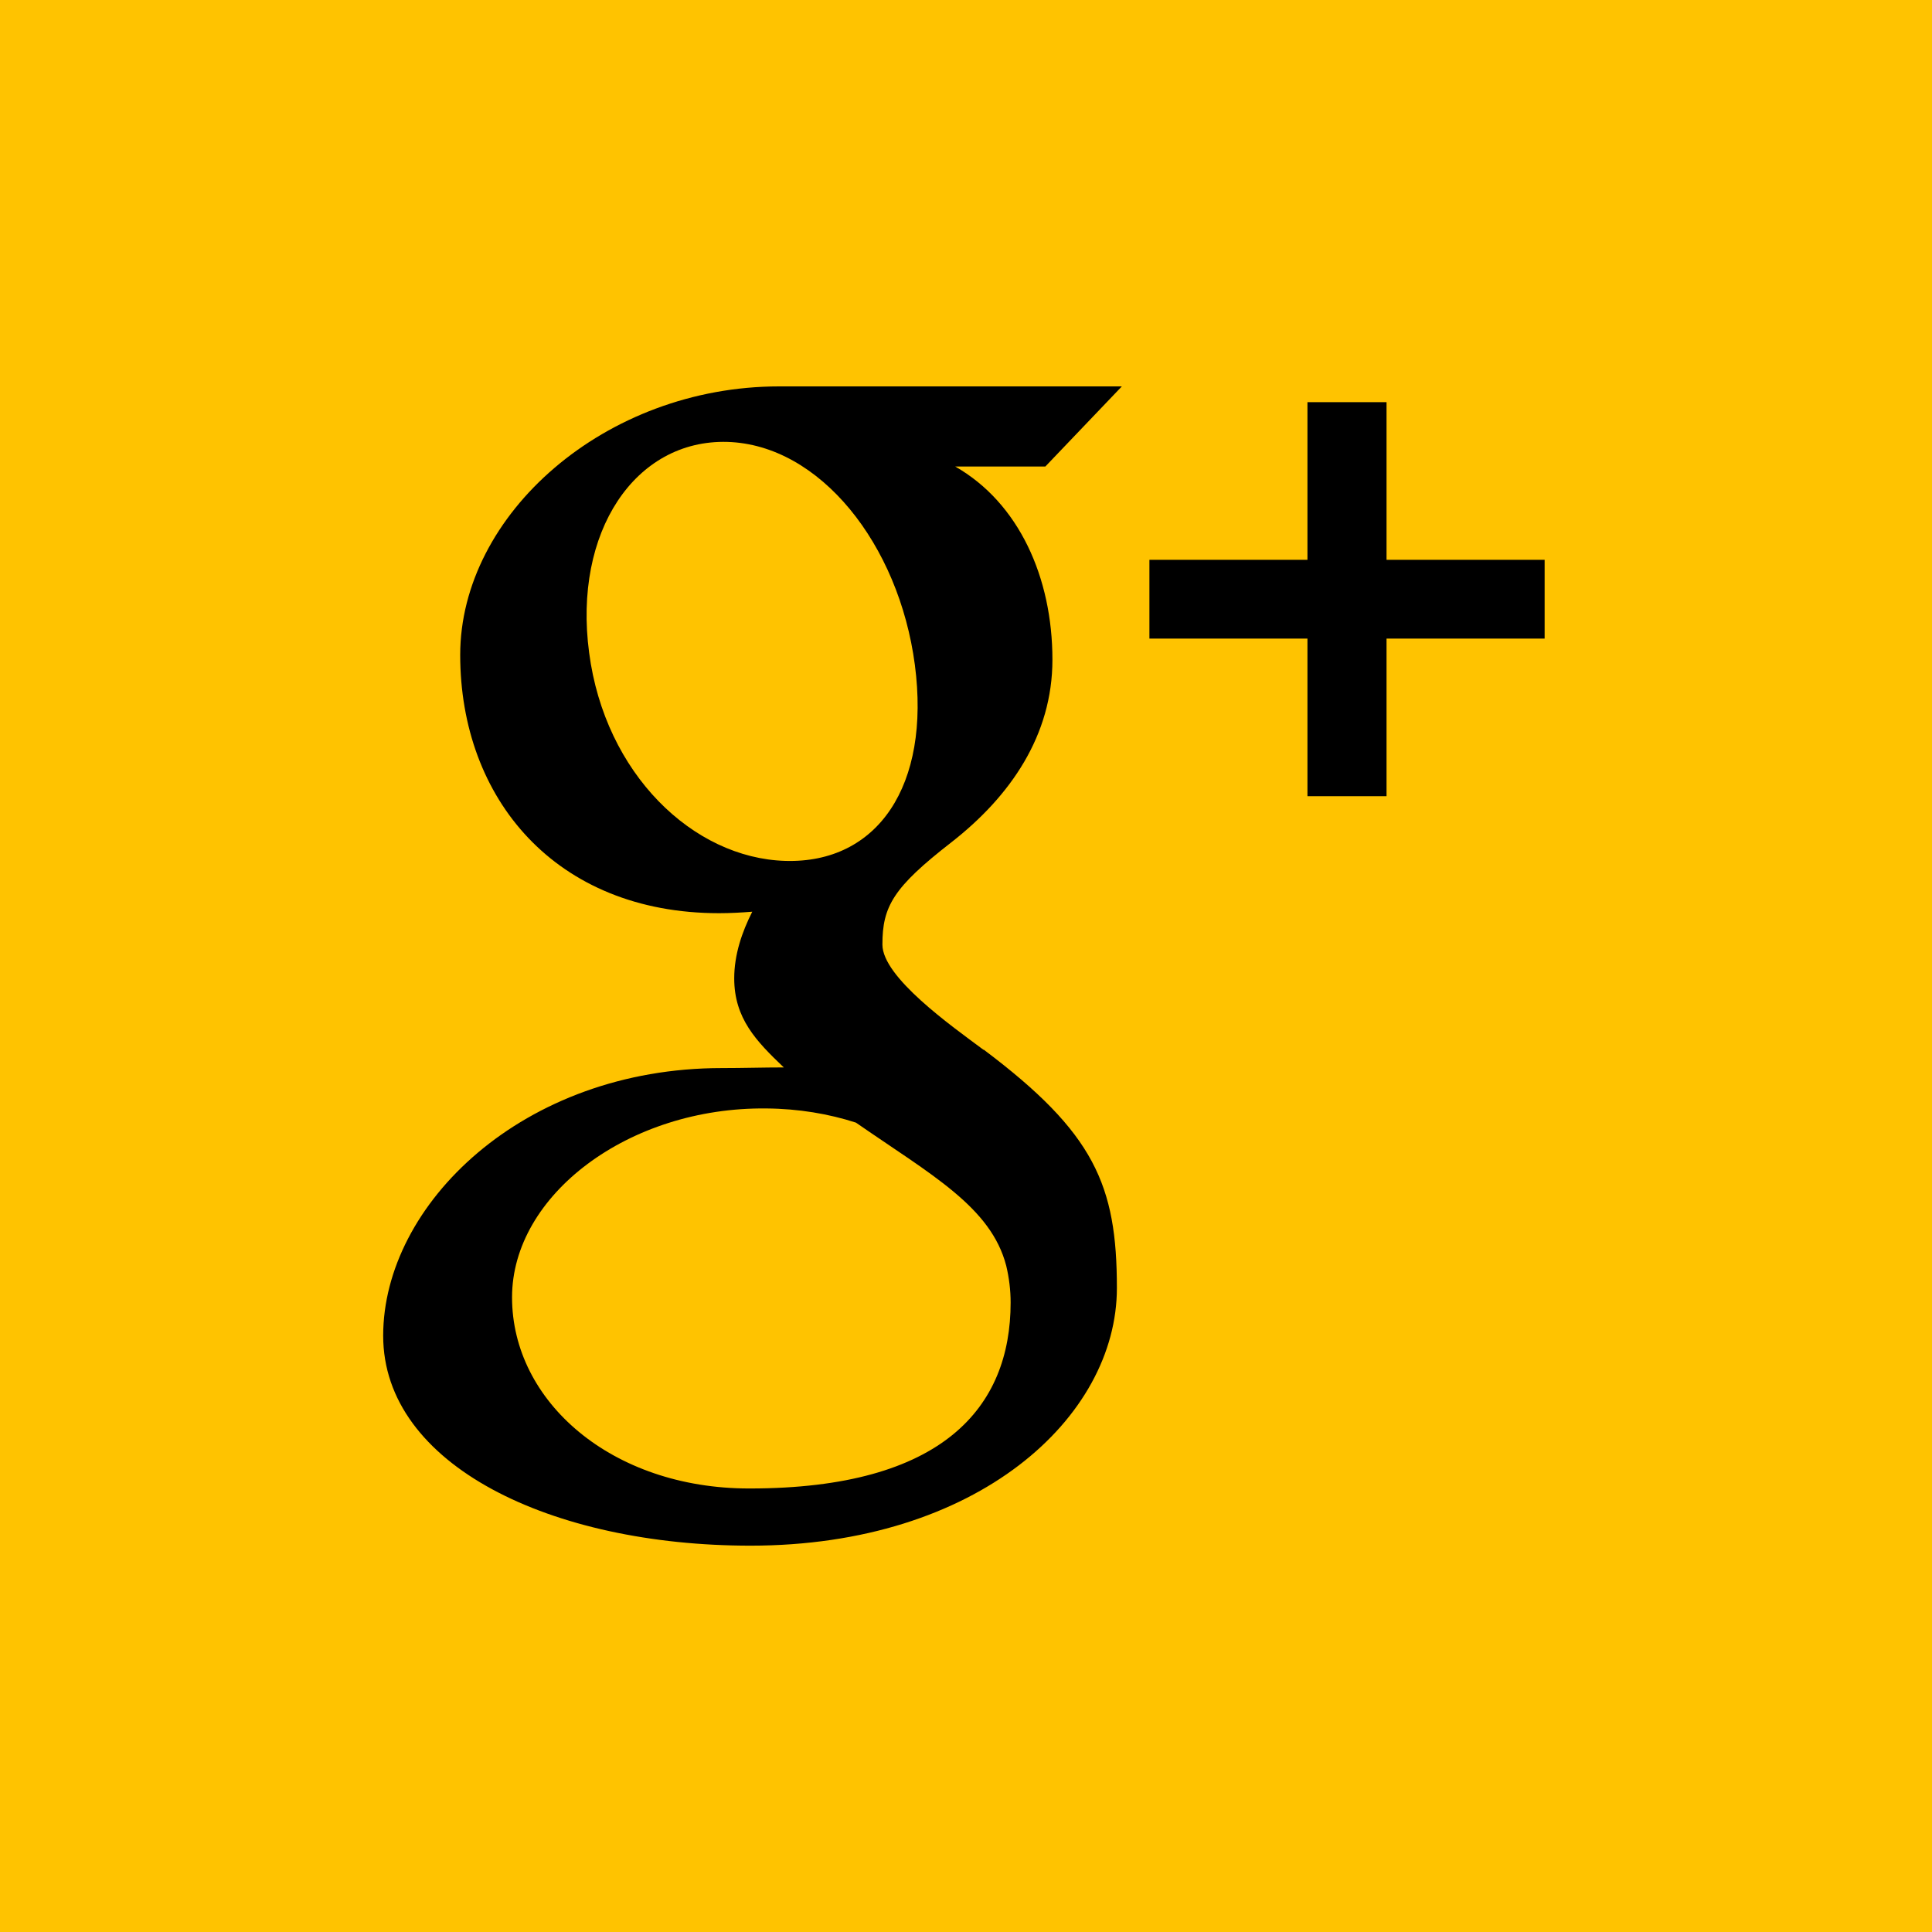
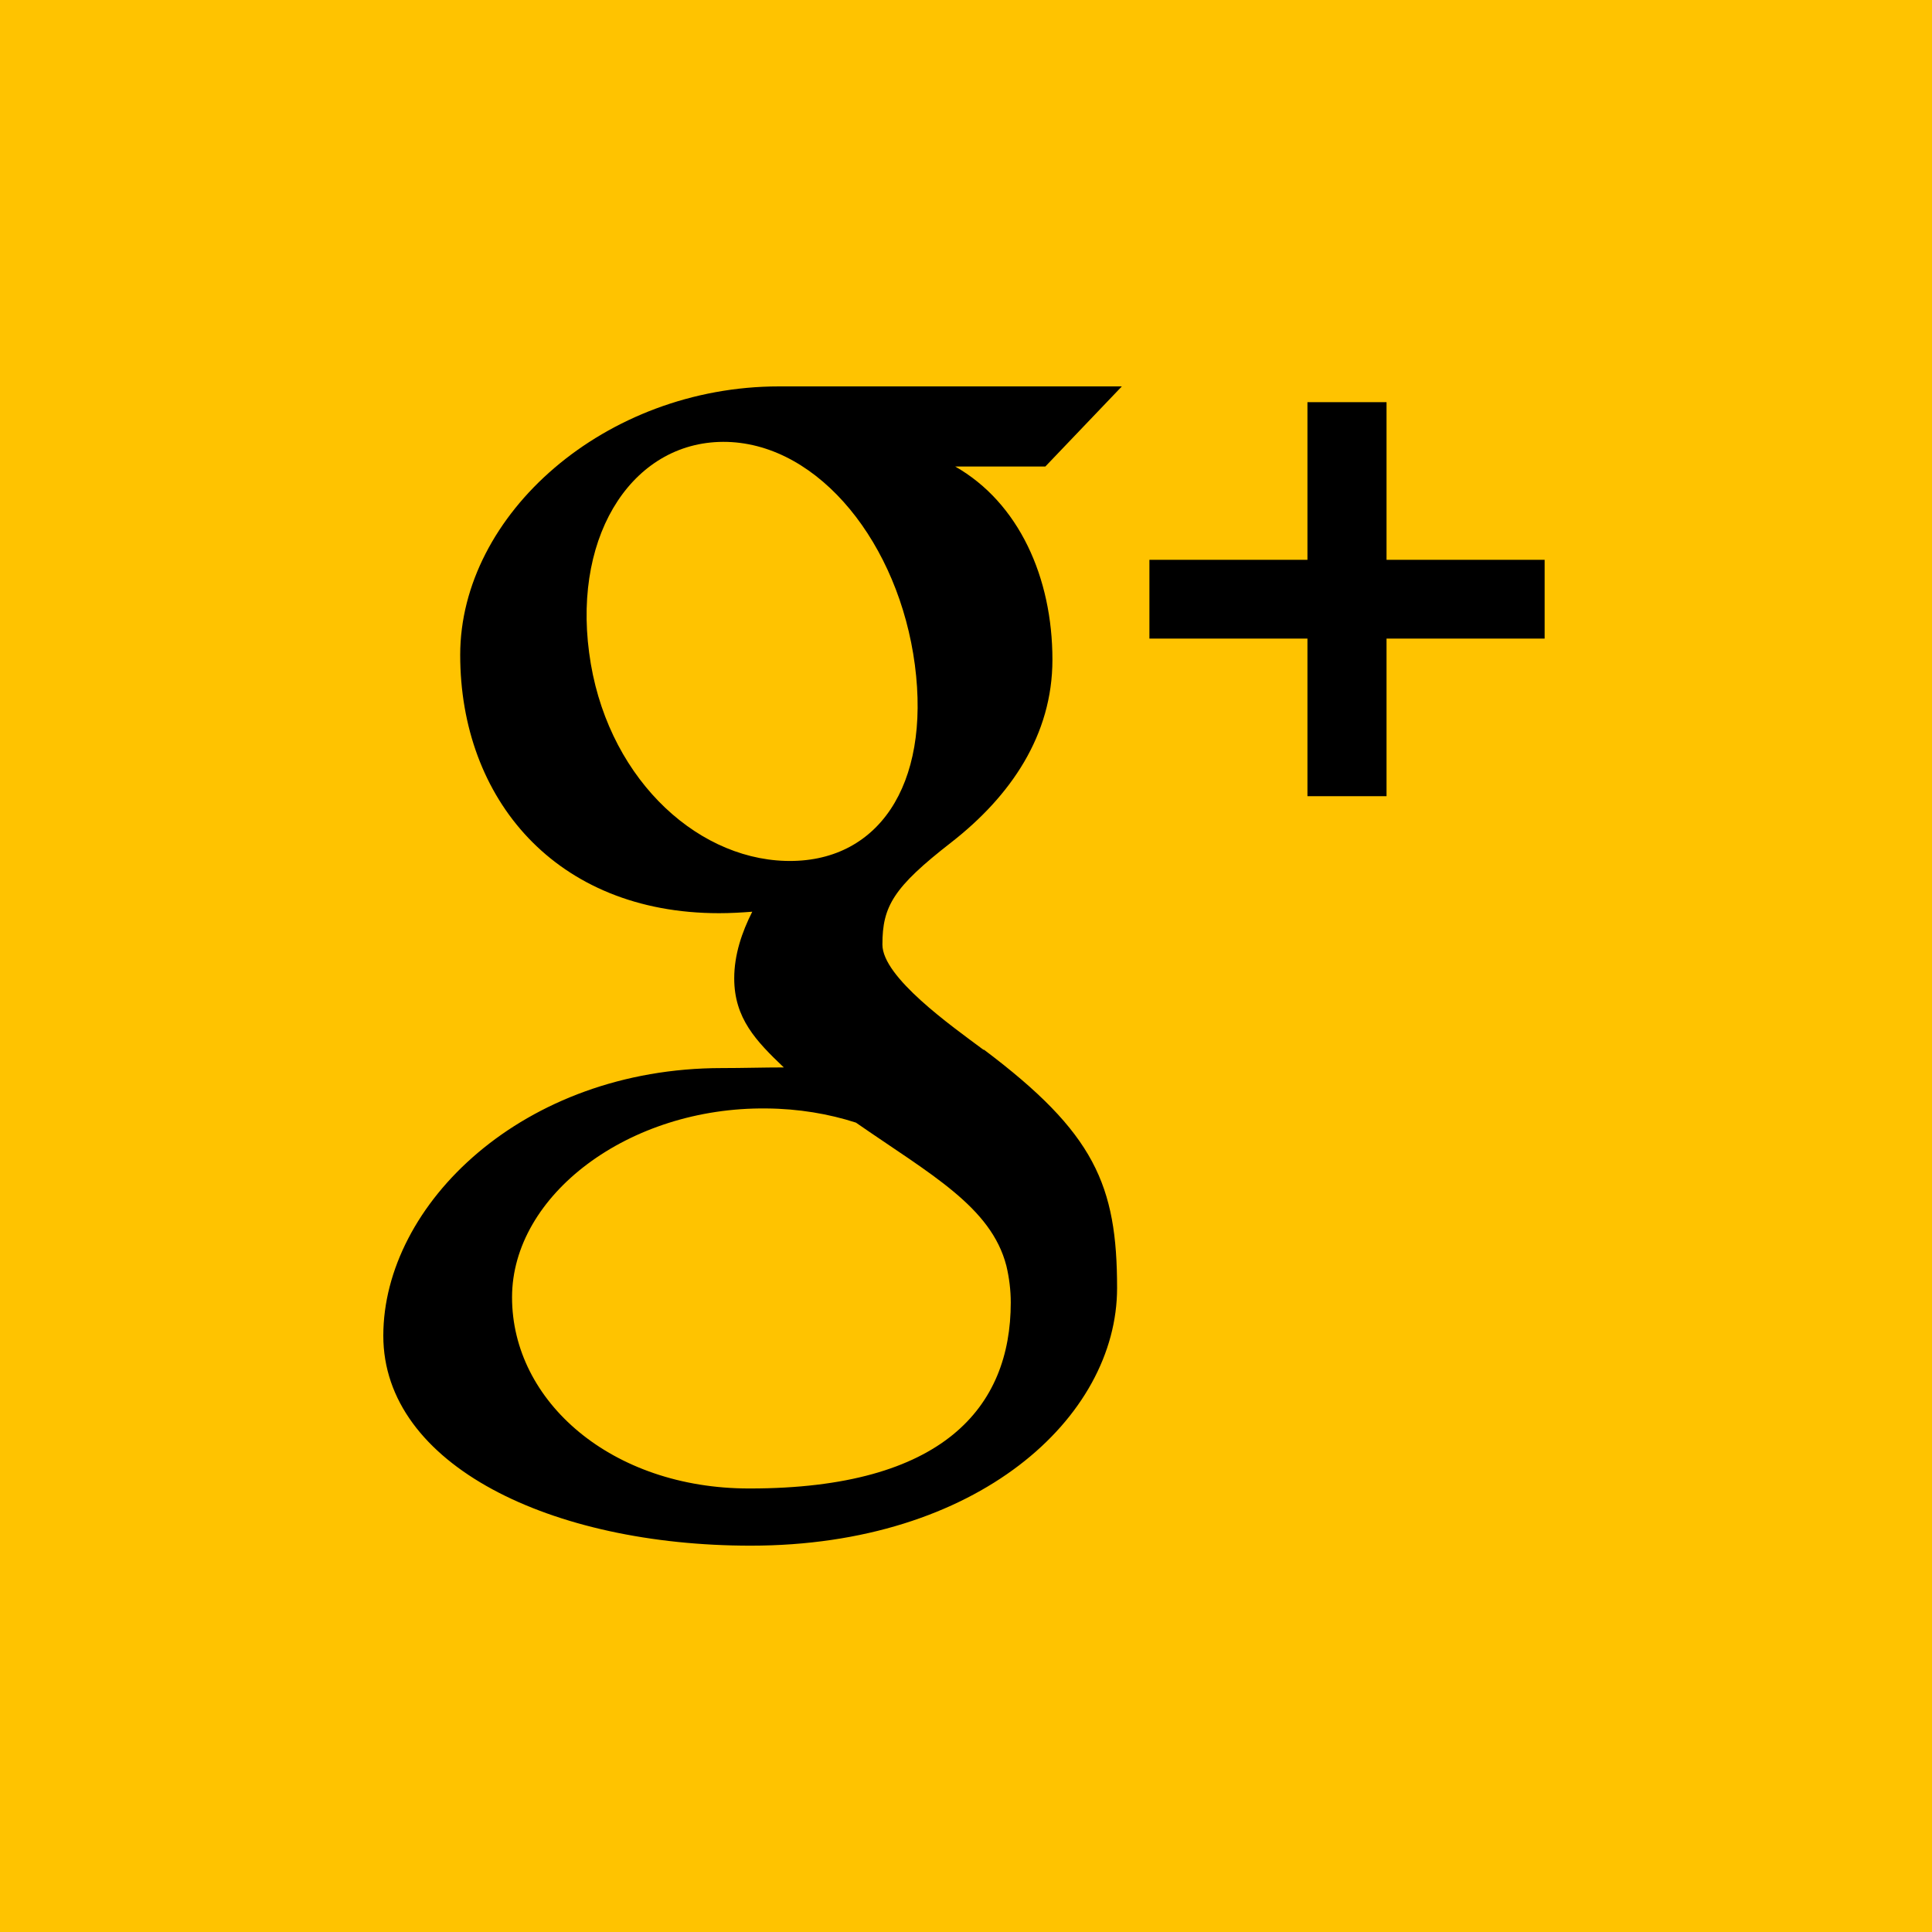
<svg xmlns="http://www.w3.org/2000/svg" viewBox="0 0 30 30" style="background-color:#ffffff00" width="30" height="30">
  <path fill="#ffc300" d="M-.074 0H30v30H-.074z" />
-   <path d="M23.985 8.693H21.53V6.245h-1.228v2.448h-2.454v1.223h2.454v2.447h1.228V9.916h2.455V8.693zM15.27 16.3c-.494-.368-1.568-1.125-1.568-1.633 0-.594.17-.888 1.07-1.587.92-.718 1.57-1.663 1.57-2.836 0-1.278-.522-2.437-1.51-3h1.4L17.42 6h-5.322c-2.7 0-4.952 1.985-4.952 4.17 0 2.23 1.48 4.01 4.02 4.01.176 0 .348-.01.515-.023-.16.316-.28.667-.28 1.035 0 .62.34.974.77 1.383-.32 0-.63.01-.964.01-3.092 0-5.257 2.12-5.257 4.156 0 2.01 2.61 3.26 5.703 3.26 3.524 0 5.69-1.99 5.69-4 0-1.6-.35-2.41-2.065-3.7zm-3.076-2.932c-1.436-.043-2.8-1.355-3.046-3.233-.25-1.877.715-3.314 2.148-3.273 1.434.044 2.662 1.585 2.91 3.462.246 1.878-.58 3.086-2.012 3.044zm-.563 9.745c-2.13 0-3.68-1.348-3.68-2.968 0-1.588 1.81-2.957 3.95-2.933.5.004.97.084 1.39.22 1.16.805 2.098 1.307 2.334 2.224.044.185.068.376.068.57 0 1.622-1.046 2.887-4.05 2.887z" />
+   <path d="M23.985 8.693H21.53V6.245h-1.228v2.448h-2.454v1.223h2.454v2.447h1.228V9.916h2.455V8.693zM15.27 16.3c-.494-.368-1.568-1.125-1.568-1.633 0-.594.17-.888 1.07-1.587.92-.718 1.57-1.663 1.57-2.836 0-1.278-.522-2.437-1.51-3h1.4L17.42 6h-5.322c-2.7 0-4.952 1.985-4.952 4.17 0 2.23 1.48 4.01 4.02 4.01.176 0 .348-.01.515-.023-.16.316-.28.667-.28 1.035 0 .62.34.974.77 1.383-.32 0-.63.01-.962.01-3.092 0-5.257 2.12-5.257 4.156 0 2.01 2.61 3.26 5.704 3.26 3.524 0 5.69-1.99 5.69-4 0-1.6-.35-2.41-2.065-3.7zm-3.076-2.932c-1.436-.043-2.8-1.355-3.046-3.233-.25-1.877.715-3.314 2.148-3.273 1.434.044 2.662 1.585 2.91 3.462.246 1.878-.58 3.086-2.012 3.044zm-.563 9.745c-2.13 0-3.68-1.348-3.68-2.968 0-1.588 1.81-2.957 3.95-2.933.5.004.97.084 1.39.22 1.16.805 2.1 1.307 2.336 2.224.044.185.068.376.068.57 0 1.622-1.046 2.887-4.05 2.887z" />
</svg>
